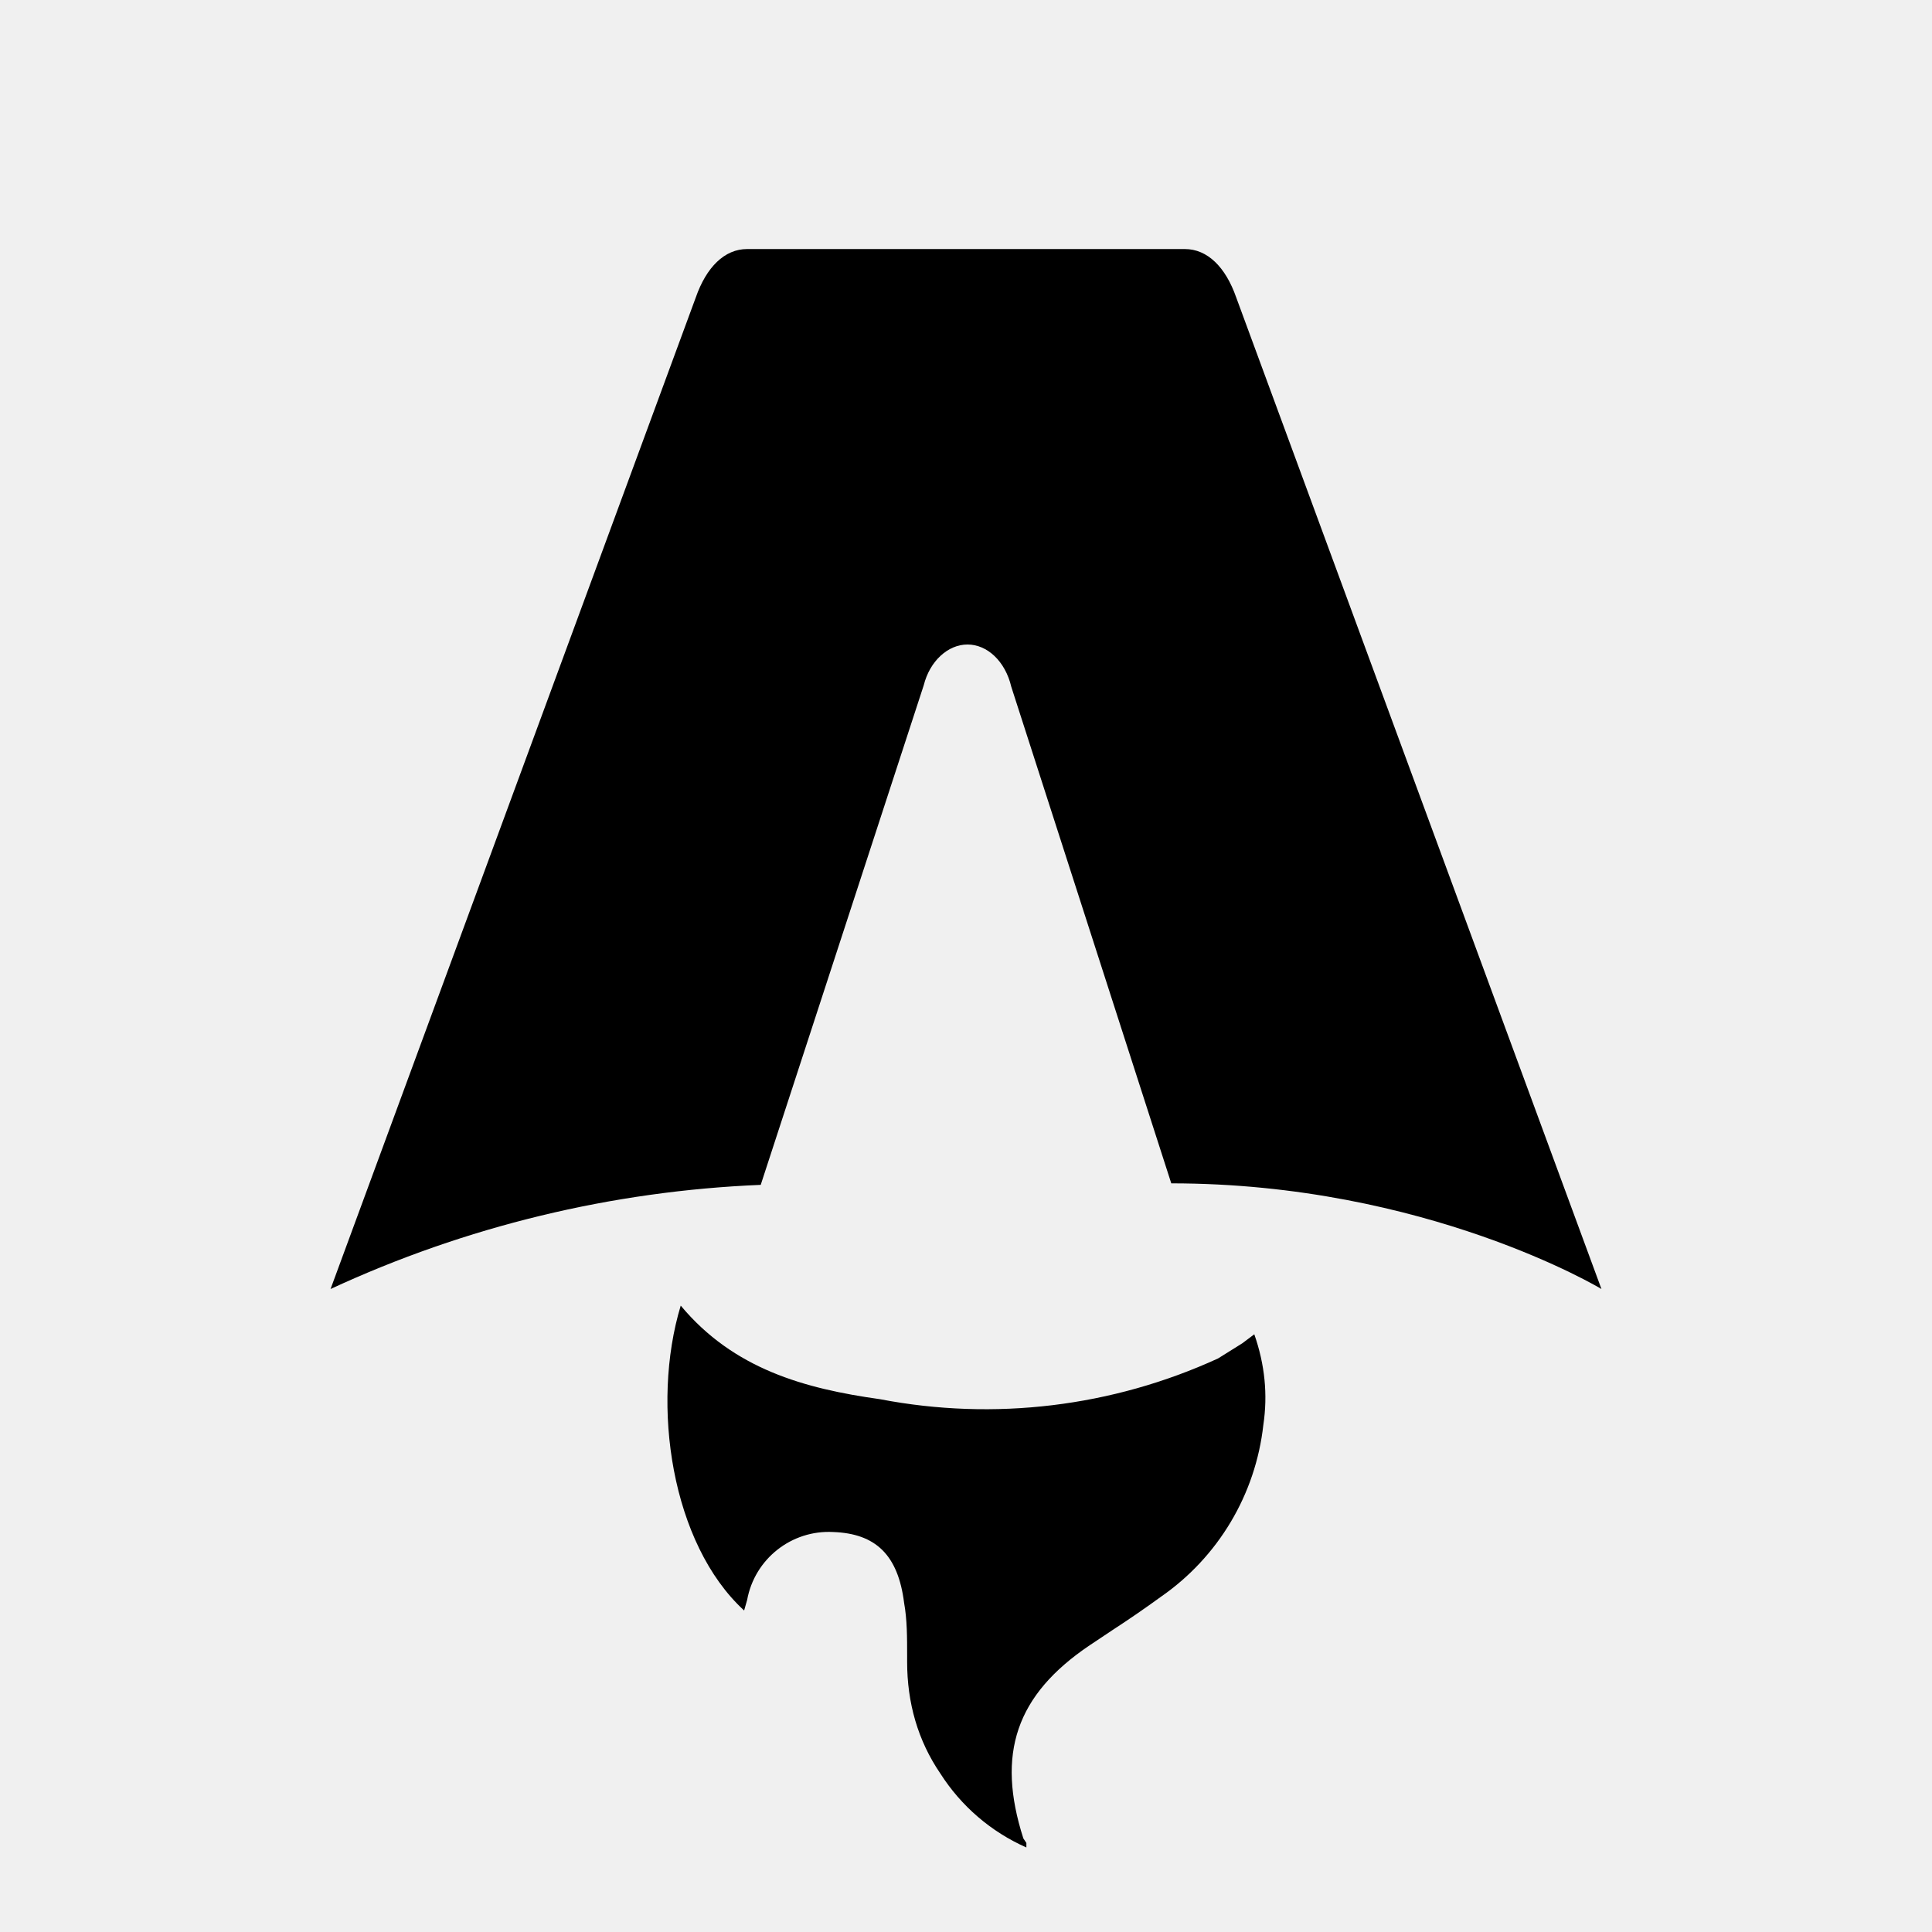
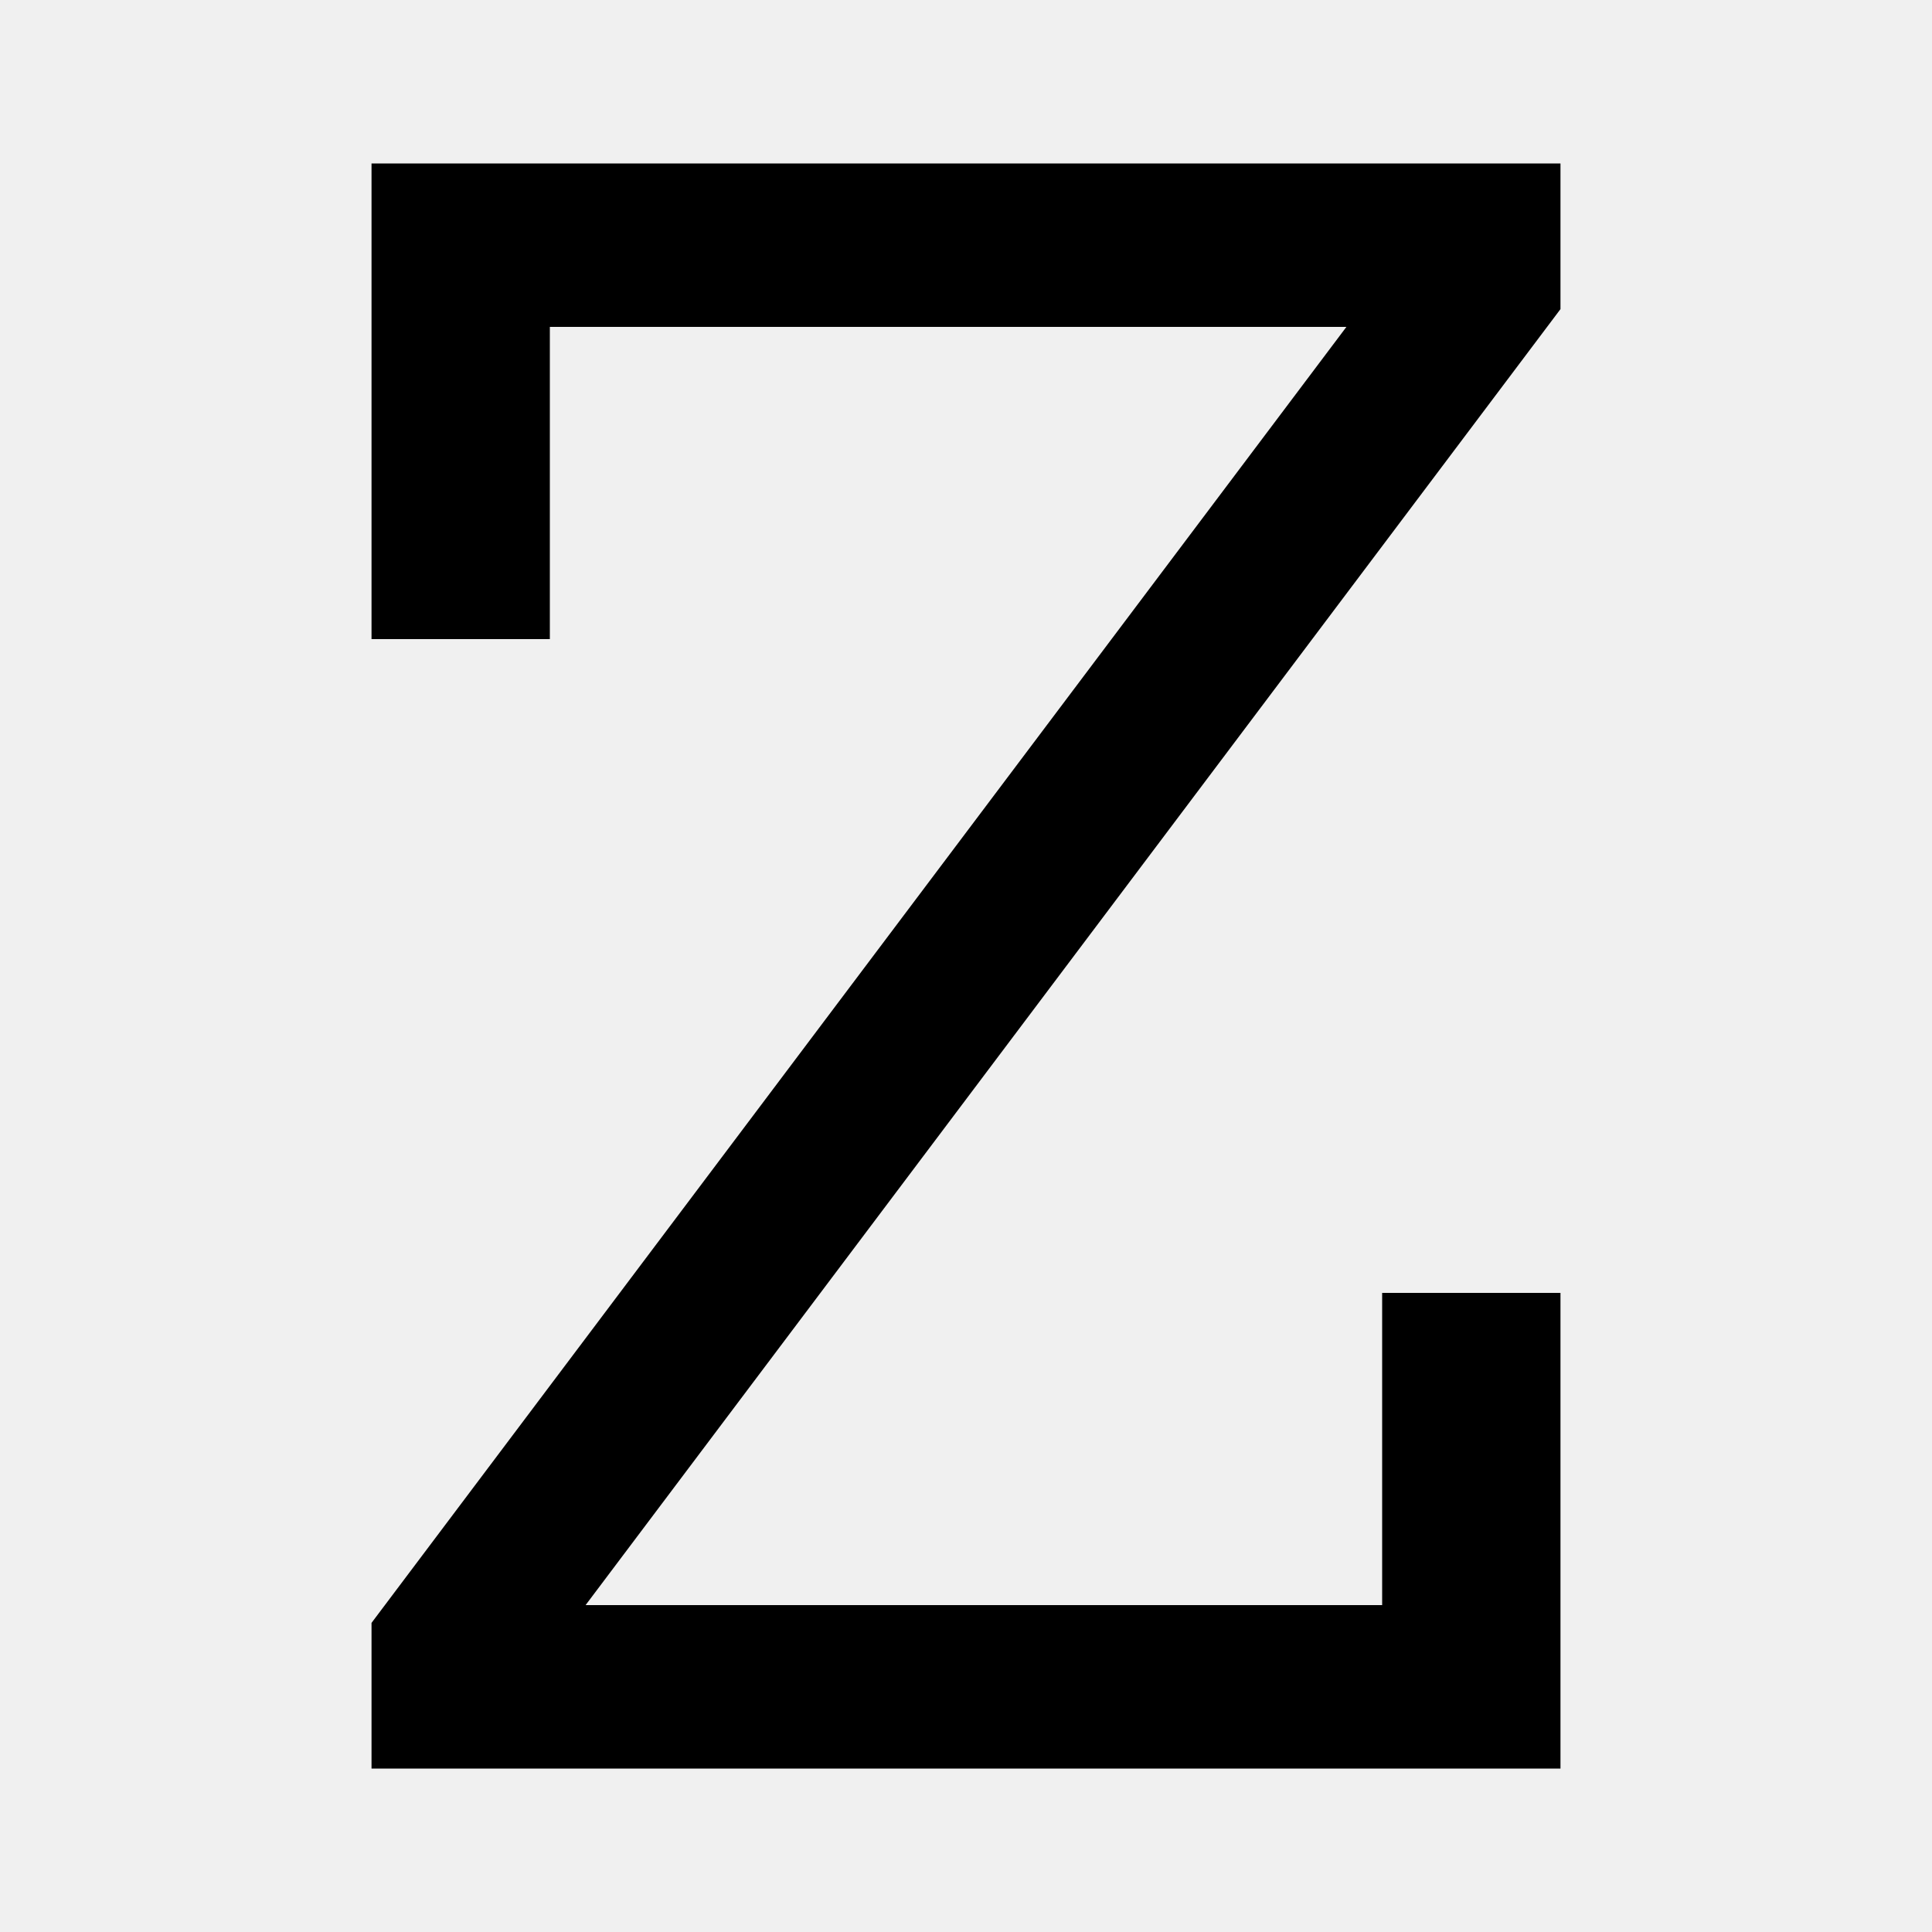
- <svg xmlns="http://www.w3.org/2000/svg" fill="none" viewBox="0 0 128 128">
-   <path d="M50.4 78.5a75.1 75.1 0 0 0-28.5 6.9l24.2-65.7c.7-2 1.9-3.2 3.4-3.2h29c1.5 0 2.7 1.2 3.4 3.2l24.2 65.7s-11.6-7-28.5-7L67 45.5c-.4-1.7-1.6-2.8-2.9-2.8-1.3 0-2.5 1.1-2.9 2.7L50.4 78.5Zm-1.1 28.2Zm-4.2-20.2c-2 6.6-.6 15.8 4.2 20.2a17.5 17.5 0 0 1 .2-.7 5.5 5.5 0 0 1 5.7-4.5c2.8.1 4.3 1.5 4.7 4.7.2 1.1.2 2.3.2 3.5v.4c0 2.7.7 5.2 2.2 7.4a13 13 0 0 0 5.7 4.9v-.3l-.2-.3c-1.8-5.6-.5-9.5 4.4-12.8l1.5-1a73 73 0 0 0 3.2-2.2 16 16 0 0 0 6.8-11.4c.3-2 .1-4-.6-6l-.8.6-1.6 1a37 37 0 0 1-22.4 2.7c-5-.7-9.7-2-13.2-6.2Z" />
+ <svg xmlns="http://www.w3.org/2000/svg" fill="none" viewBox="0 0 100 100">
+   <path d="M19.23 91.54L19.23 84.00L69.69 16.92L28.46 16.92L28.46 33.08L19.23 33.08L19.23 8.46L80.77 8.46L80.77 16L30.31 83.08L71.54 83.08L71.54 66.92L80.77 66.92L80.77 91.54L19.23 91.54Z" />
  <style>
        path { fill: #000; }
        @media (prefers-color-scheme: dark) {
            path { fill: #FFF; }
        }
    </style>
</svg>
